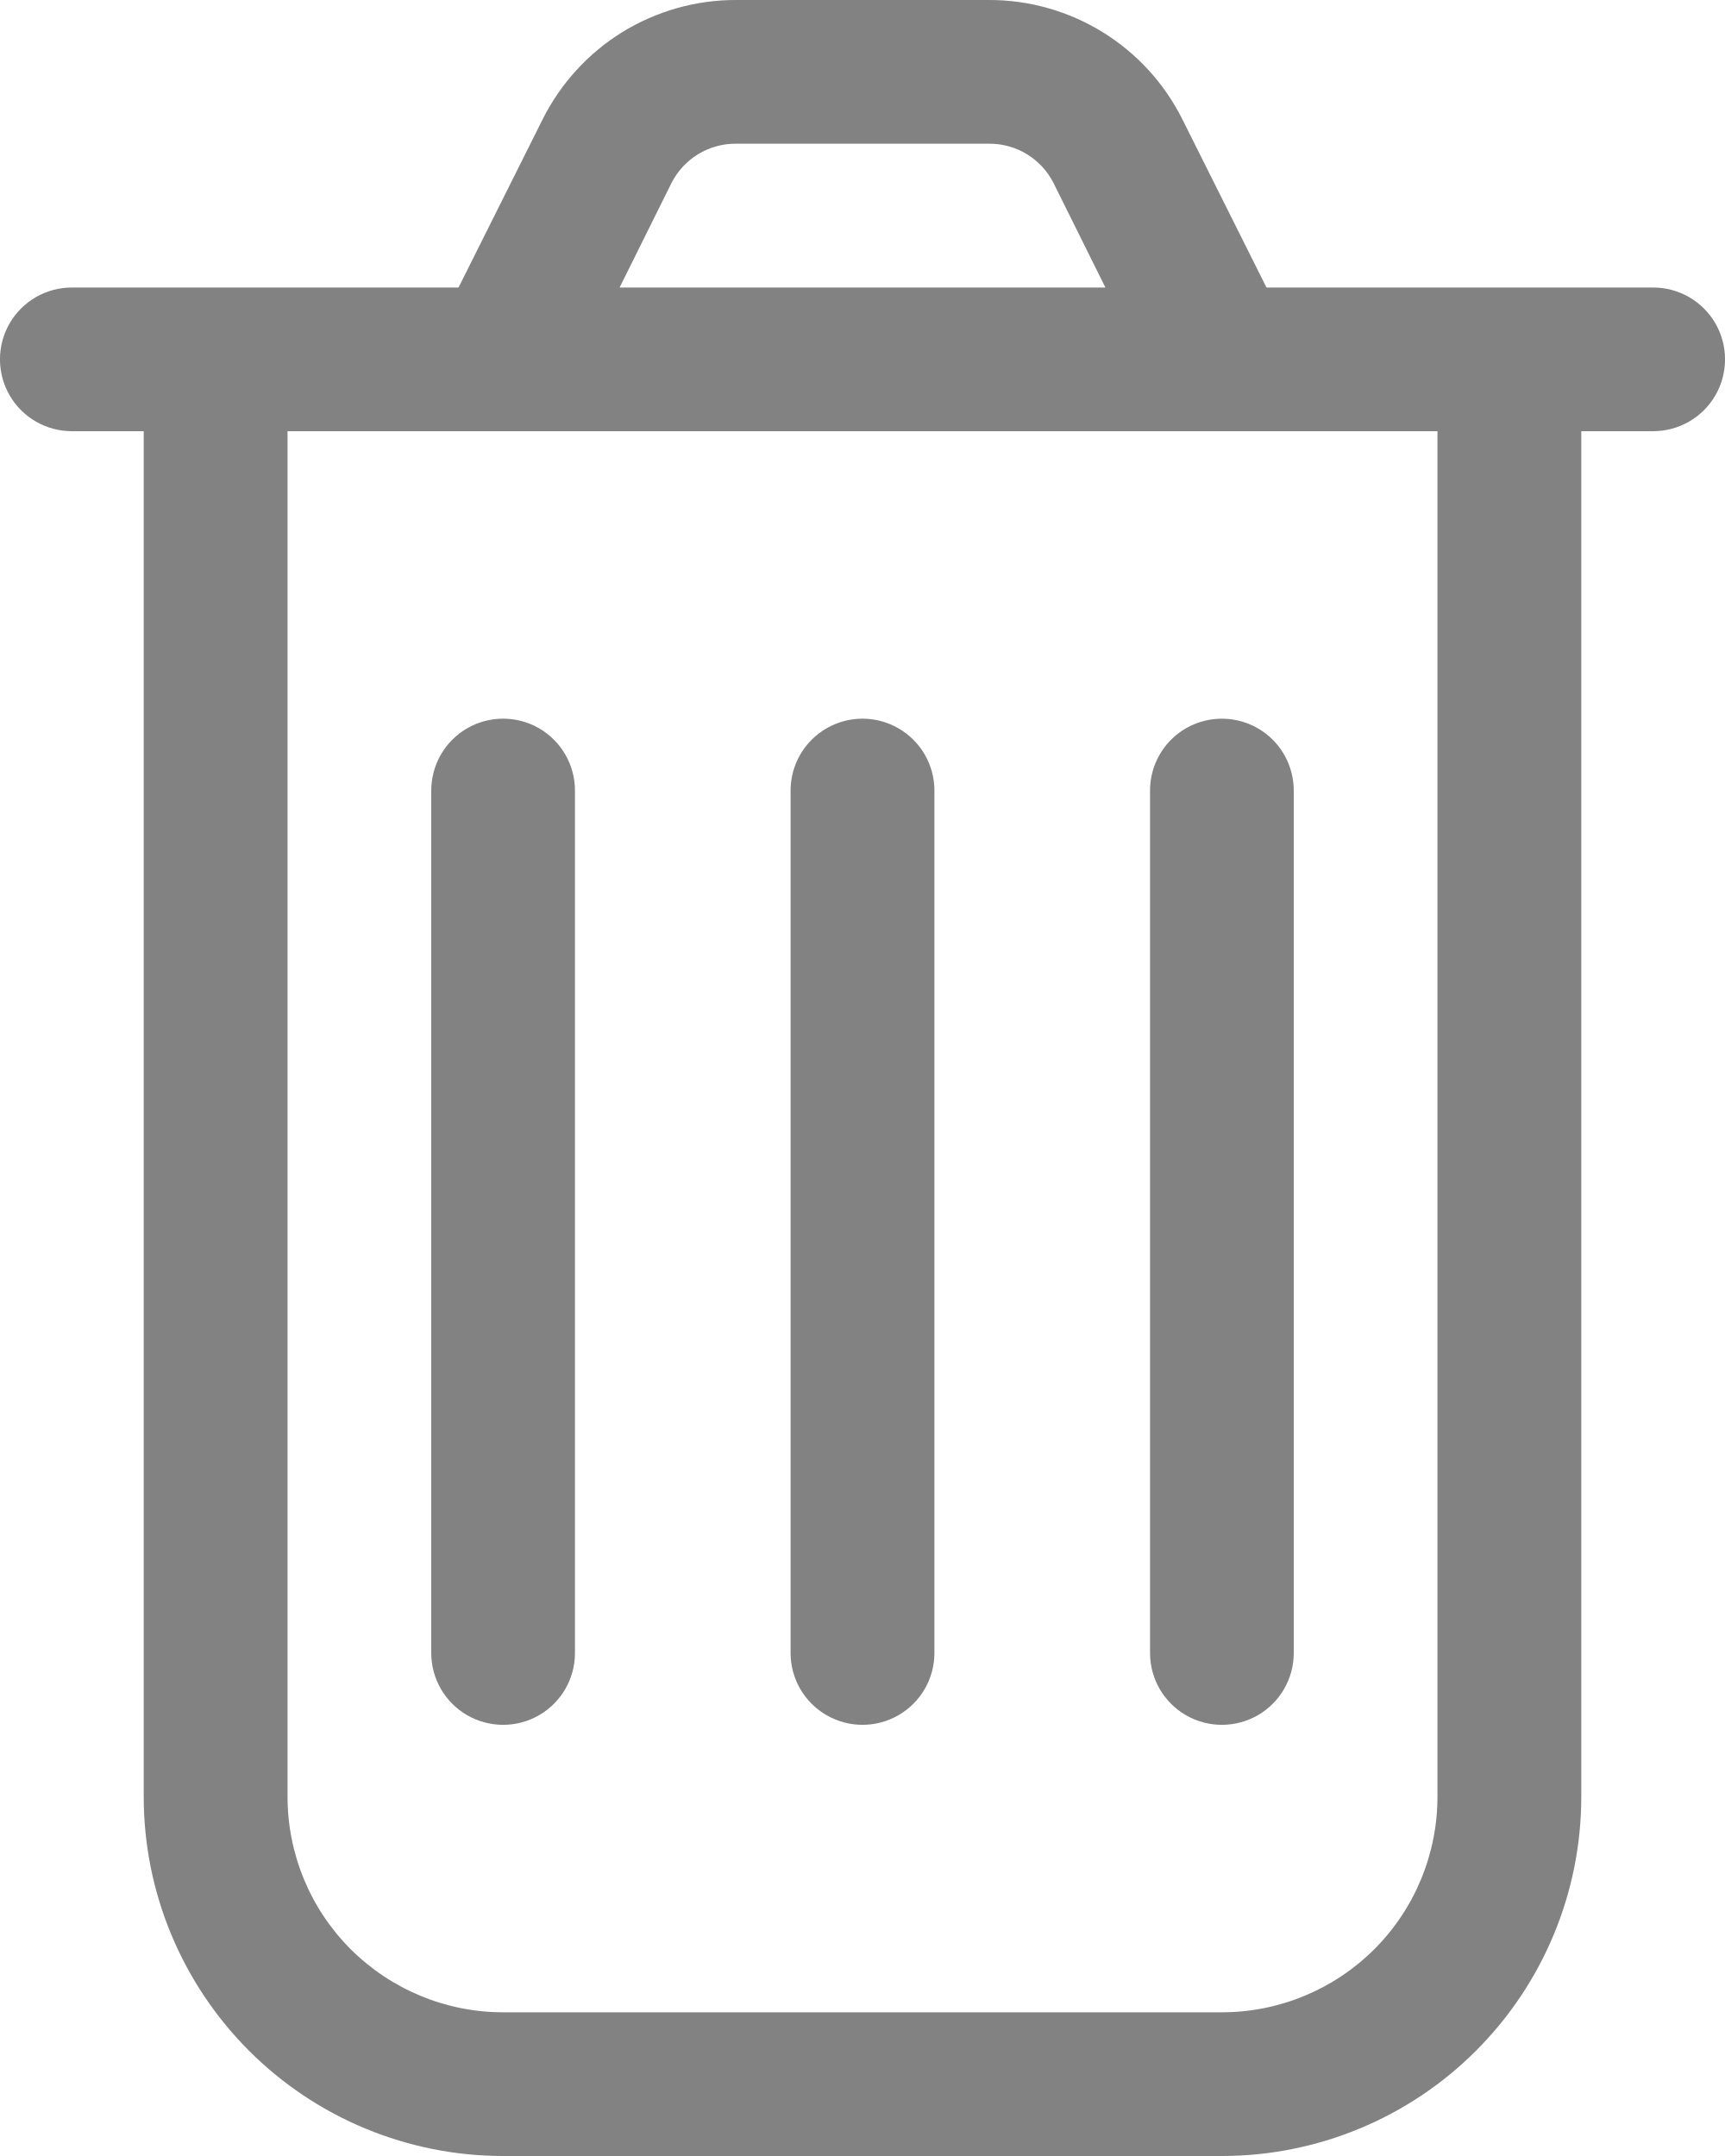
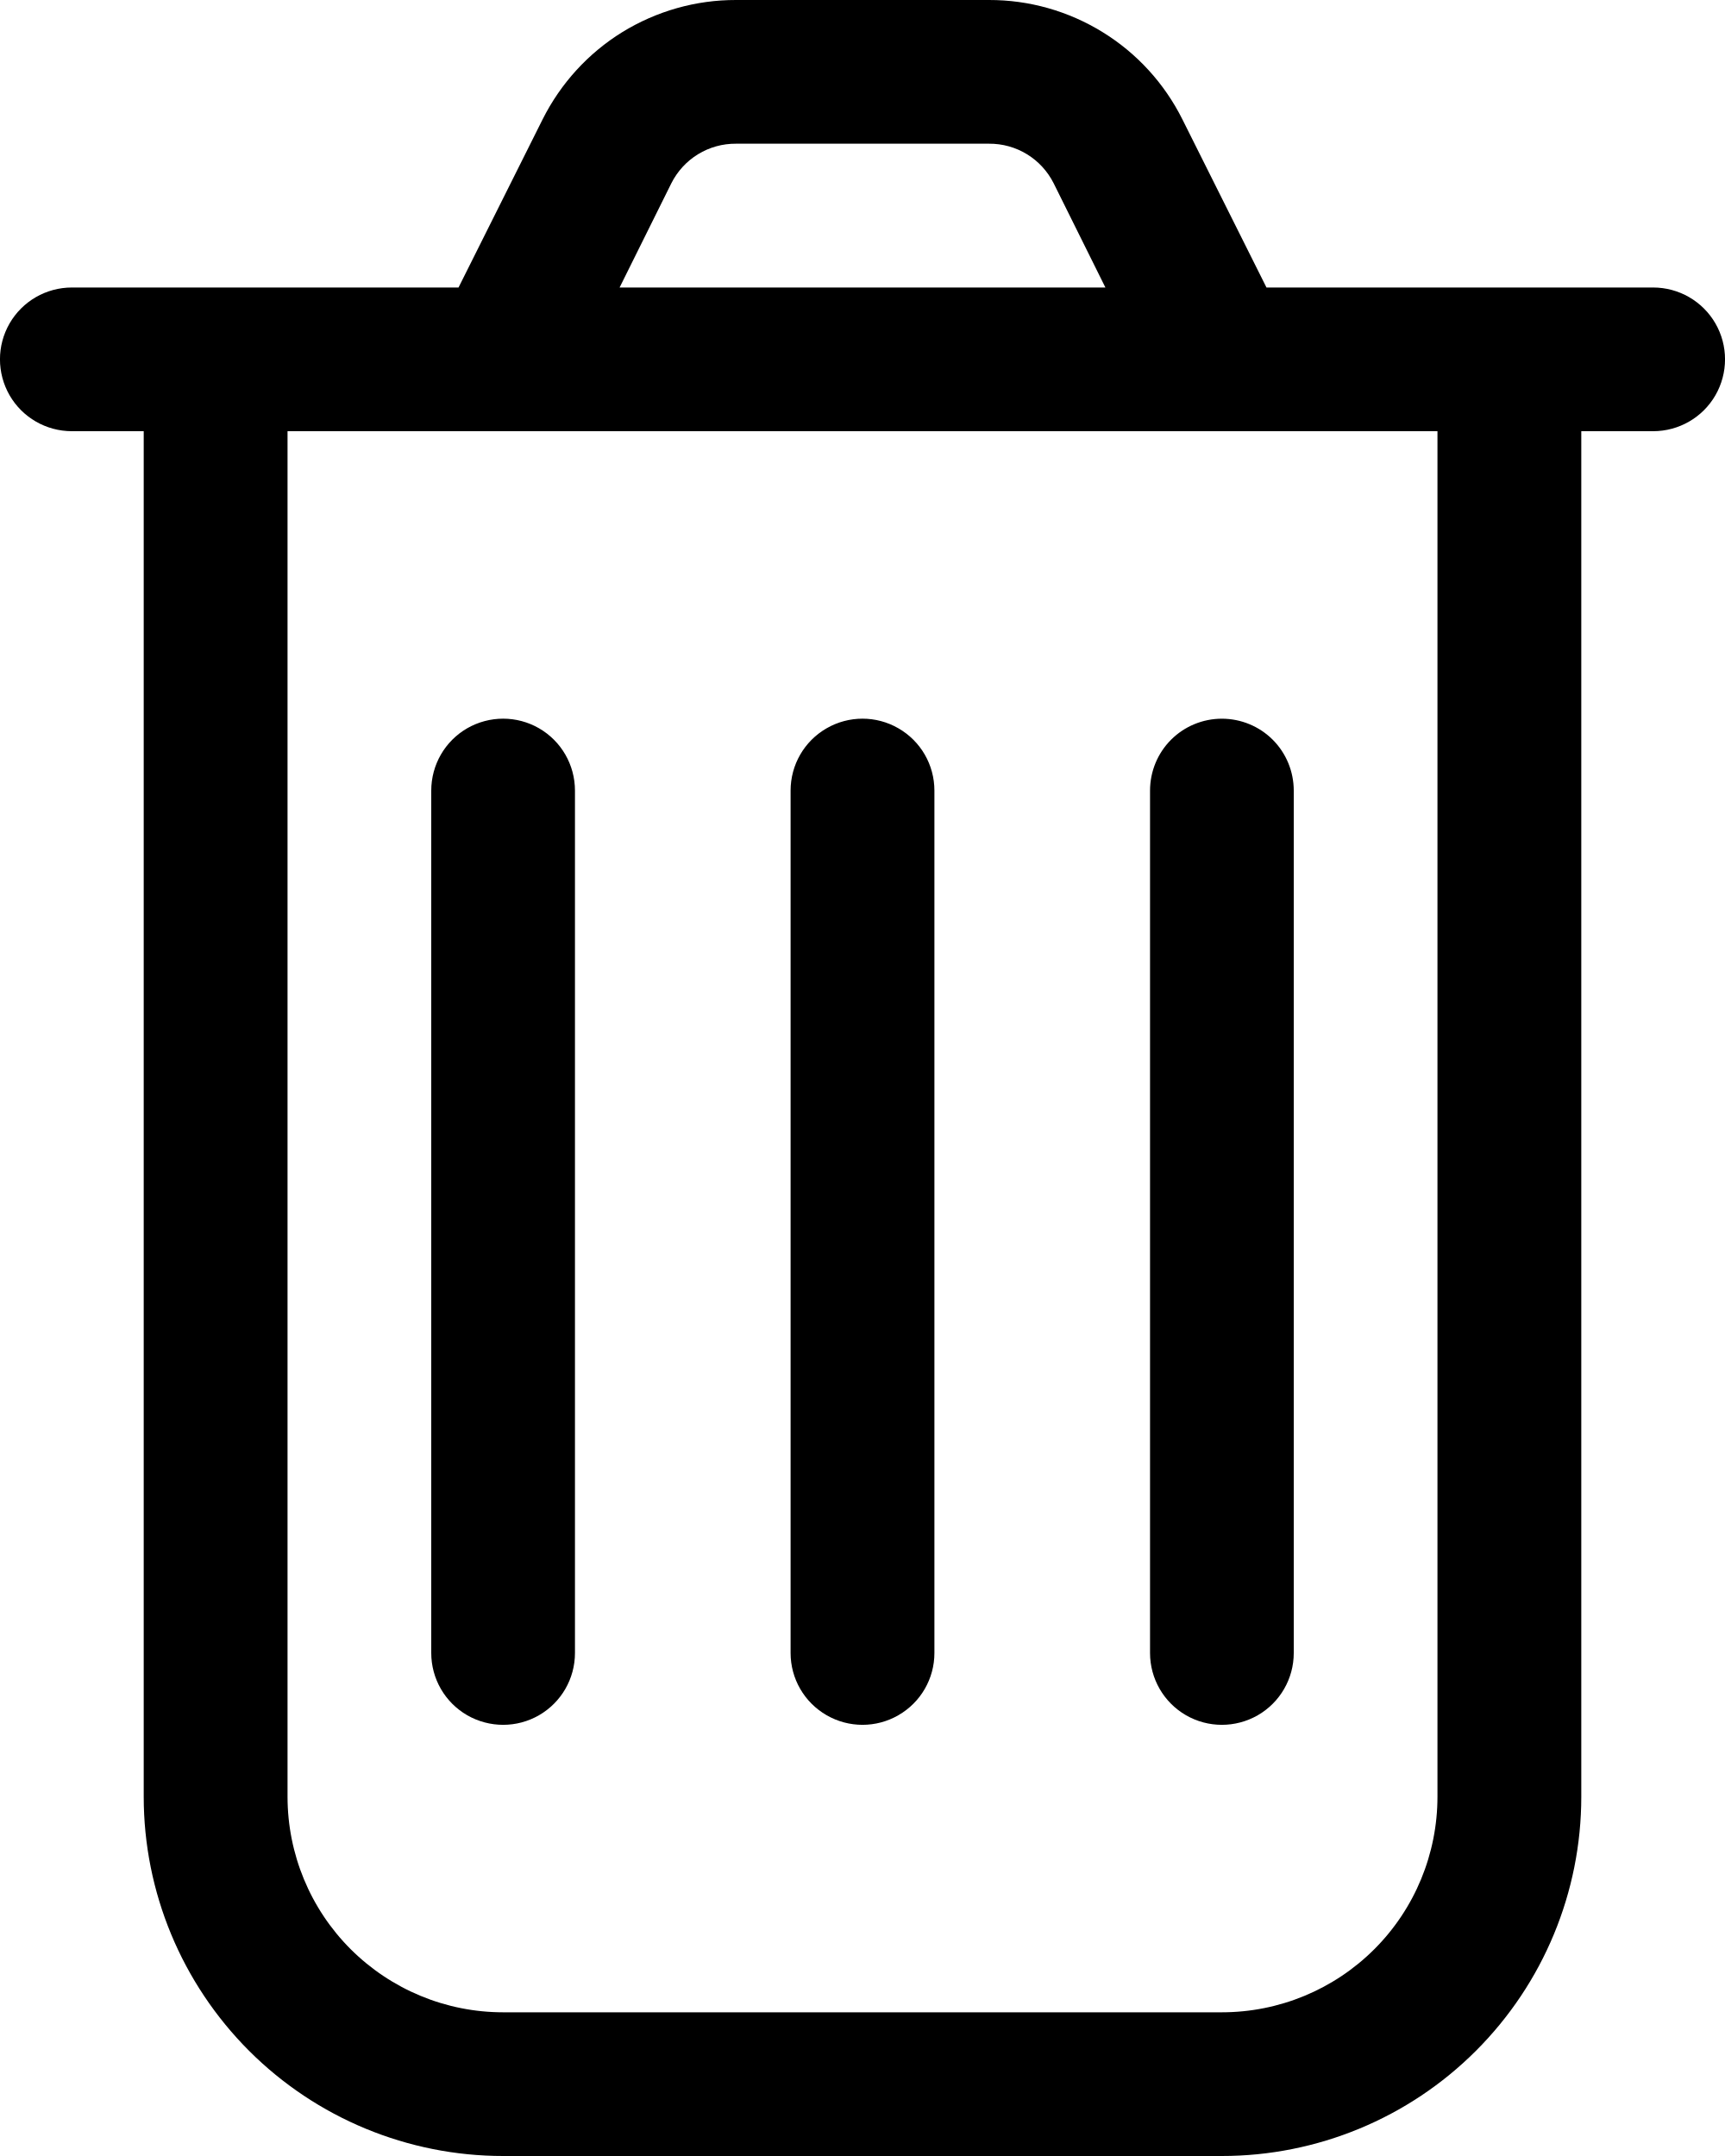
- <svg xmlns="http://www.w3.org/2000/svg" width="16" height="20" viewBox="0 0 16 20" fill="none">
-   <path d="M15.333 2.667H11.747L10.967 1.107C10.8 0.773 10.544 0.493 10.227 0.298C9.911 0.103 9.546 -0.001 9.173 3.99213e-06H6.827C6.454 -0.001 6.089 0.103 5.772 0.298C5.456 0.493 5.2 0.774 5.033 1.107L4.253 2.667H0.667C0.428 2.667 0.208 2.794 0.089 3C-0.03 3.206 -0.03 3.46 0.089 3.667C0.208 3.873 0.428 4 0.667 4H1.333V16.667C1.333 17.551 1.685 18.398 2.31 19.024C2.935 19.649 3.783 20 4.667 20H11.333C12.217 20 13.065 19.649 13.69 19.024C14.316 18.398 14.667 17.551 14.667 16.667V4H15.333C15.572 4 15.792 3.873 15.911 3.667C16.03 3.46 16.03 3.206 15.911 3C15.792 2.794 15.572 2.667 15.333 2.667ZM6.227 1.7C6.283 1.589 6.368 1.496 6.474 1.431C6.58 1.366 6.702 1.332 6.827 1.333H9.173C9.298 1.332 9.42 1.366 9.526 1.431C9.632 1.496 9.717 1.589 9.773 1.7L10.253 2.667H5.747L6.227 1.7ZM13.333 16.667C13.333 17.197 13.123 17.706 12.748 18.081C12.373 18.456 11.864 18.667 11.333 18.667H4.667C4.136 18.667 3.628 18.456 3.252 18.081C2.877 17.706 2.667 17.197 2.667 16.667V4H13.333V16.667ZM8.667 7.334V15.334C8.667 15.572 8.54 15.792 8.333 15.911C8.127 16.03 7.873 16.03 7.667 15.911C7.46 15.792 7.333 15.572 7.333 15.334V7.334C7.333 7.095 7.46 6.875 7.667 6.756C7.873 6.637 8.127 6.637 8.333 6.756C8.54 6.875 8.667 7.095 8.667 7.334ZM11.333 6.667C11.51 6.667 11.68 6.737 11.805 6.862C11.93 6.987 12 7.157 12 7.334V15.334C12 15.572 11.873 15.792 11.667 15.911C11.46 16.03 11.206 16.03 11 15.911C10.794 15.792 10.667 15.572 10.667 15.334V7.334C10.667 7.157 10.737 6.987 10.862 6.862C10.987 6.737 11.157 6.667 11.333 6.667ZM5.333 7.334V15.334C5.333 15.572 5.206 15.792 5 15.911C4.794 16.03 4.54 16.03 4.333 15.911C4.127 15.792 4 15.572 4 15.334V7.334C4 7.095 4.127 6.875 4.333 6.756C4.54 6.637 4.794 6.637 5 6.756C5.206 6.875 5.333 7.095 5.333 7.334Z" fill="#828282" />
+ <svg xmlns="http://www.w3.org/2000/svg" width="16" height="20" viewBox="0 0 16 20" fill="currentColor">
+   <path d="M15.333 2.667H11.747L10.967 1.107C10.8 0.773 10.544 0.493 10.227 0.298C9.911 0.103 9.546 -0.001 9.173 3.99213e-06H6.827C6.454 -0.001 6.089 0.103 5.772 0.298C5.456 0.493 5.2 0.774 5.033 1.107L4.253 2.667H0.667C0.428 2.667 0.208 2.794 0.089 3C-0.03 3.206 -0.03 3.46 0.089 3.667C0.208 3.873 0.428 4 0.667 4H1.333V16.667C1.333 17.551 1.685 18.398 2.31 19.024C2.935 19.649 3.783 20 4.667 20H11.333C12.217 20 13.065 19.649 13.69 19.024C14.316 18.398 14.667 17.551 14.667 16.667V4H15.333C15.572 4 15.792 3.873 15.911 3.667C16.03 3.46 16.03 3.206 15.911 3C15.792 2.794 15.572 2.667 15.333 2.667ZM6.227 1.7C6.283 1.589 6.368 1.496 6.474 1.431C6.58 1.366 6.702 1.332 6.827 1.333H9.173C9.298 1.332 9.42 1.366 9.526 1.431C9.632 1.496 9.717 1.589 9.773 1.7L10.253 2.667H5.747L6.227 1.7ZM13.333 16.667C13.333 17.197 13.123 17.706 12.748 18.081C12.373 18.456 11.864 18.667 11.333 18.667H4.667C4.136 18.667 3.628 18.456 3.252 18.081C2.877 17.706 2.667 17.197 2.667 16.667V4H13.333V16.667ZM8.667 7.334V15.334C8.667 15.572 8.54 15.792 8.333 15.911C8.127 16.03 7.873 16.03 7.667 15.911C7.46 15.792 7.333 15.572 7.333 15.334V7.334C7.333 7.095 7.46 6.875 7.667 6.756C7.873 6.637 8.127 6.637 8.333 6.756C8.54 6.875 8.667 7.095 8.667 7.334ZM11.333 6.667C11.51 6.667 11.68 6.737 11.805 6.862C11.93 6.987 12 7.157 12 7.334V15.334C12 15.572 11.873 15.792 11.667 15.911C11.46 16.03 11.206 16.03 11 15.911C10.794 15.792 10.667 15.572 10.667 15.334V7.334C10.667 7.157 10.737 6.987 10.862 6.862C10.987 6.737 11.157 6.667 11.333 6.667ZM5.333 7.334V15.334C5.333 15.572 5.206 15.792 5 15.911C4.794 16.03 4.54 16.03 4.333 15.911C4.127 15.792 4 15.572 4 15.334V7.334C4 7.095 4.127 6.875 4.333 6.756C4.54 6.637 4.794 6.637 5 6.756C5.206 6.875 5.333 7.095 5.333 7.334Z" fill="currentColor" />
</svg>
